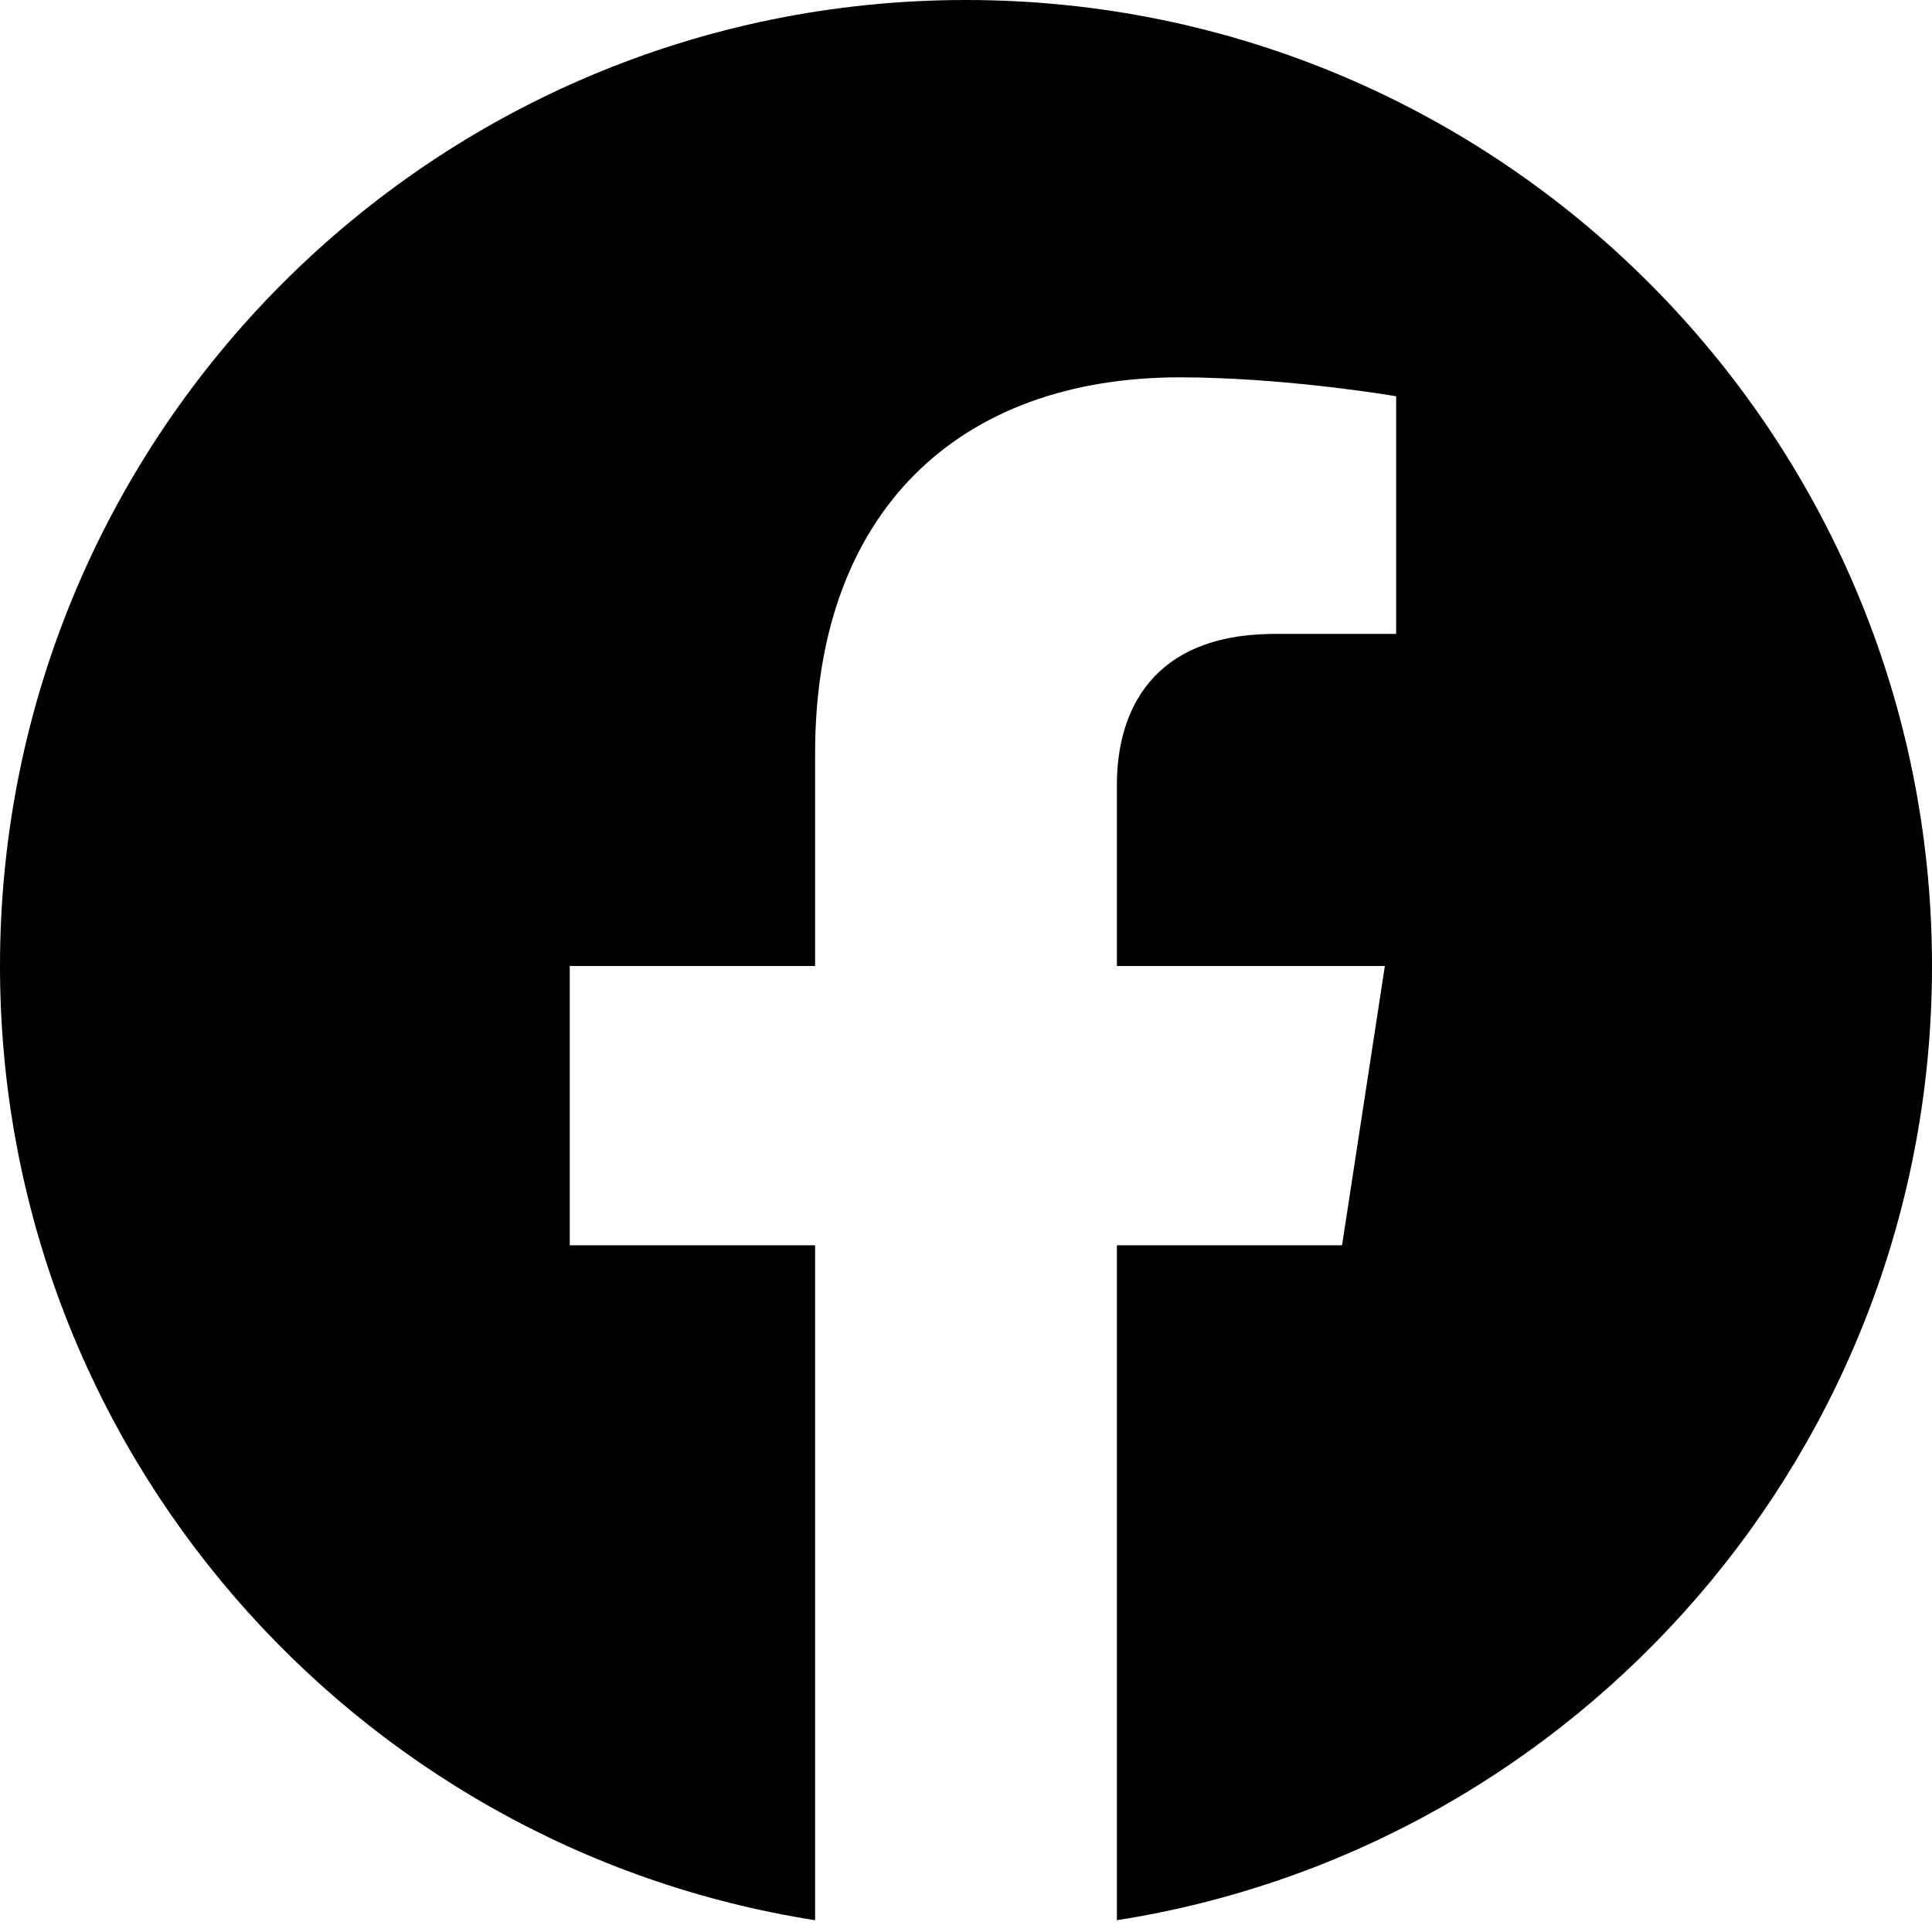
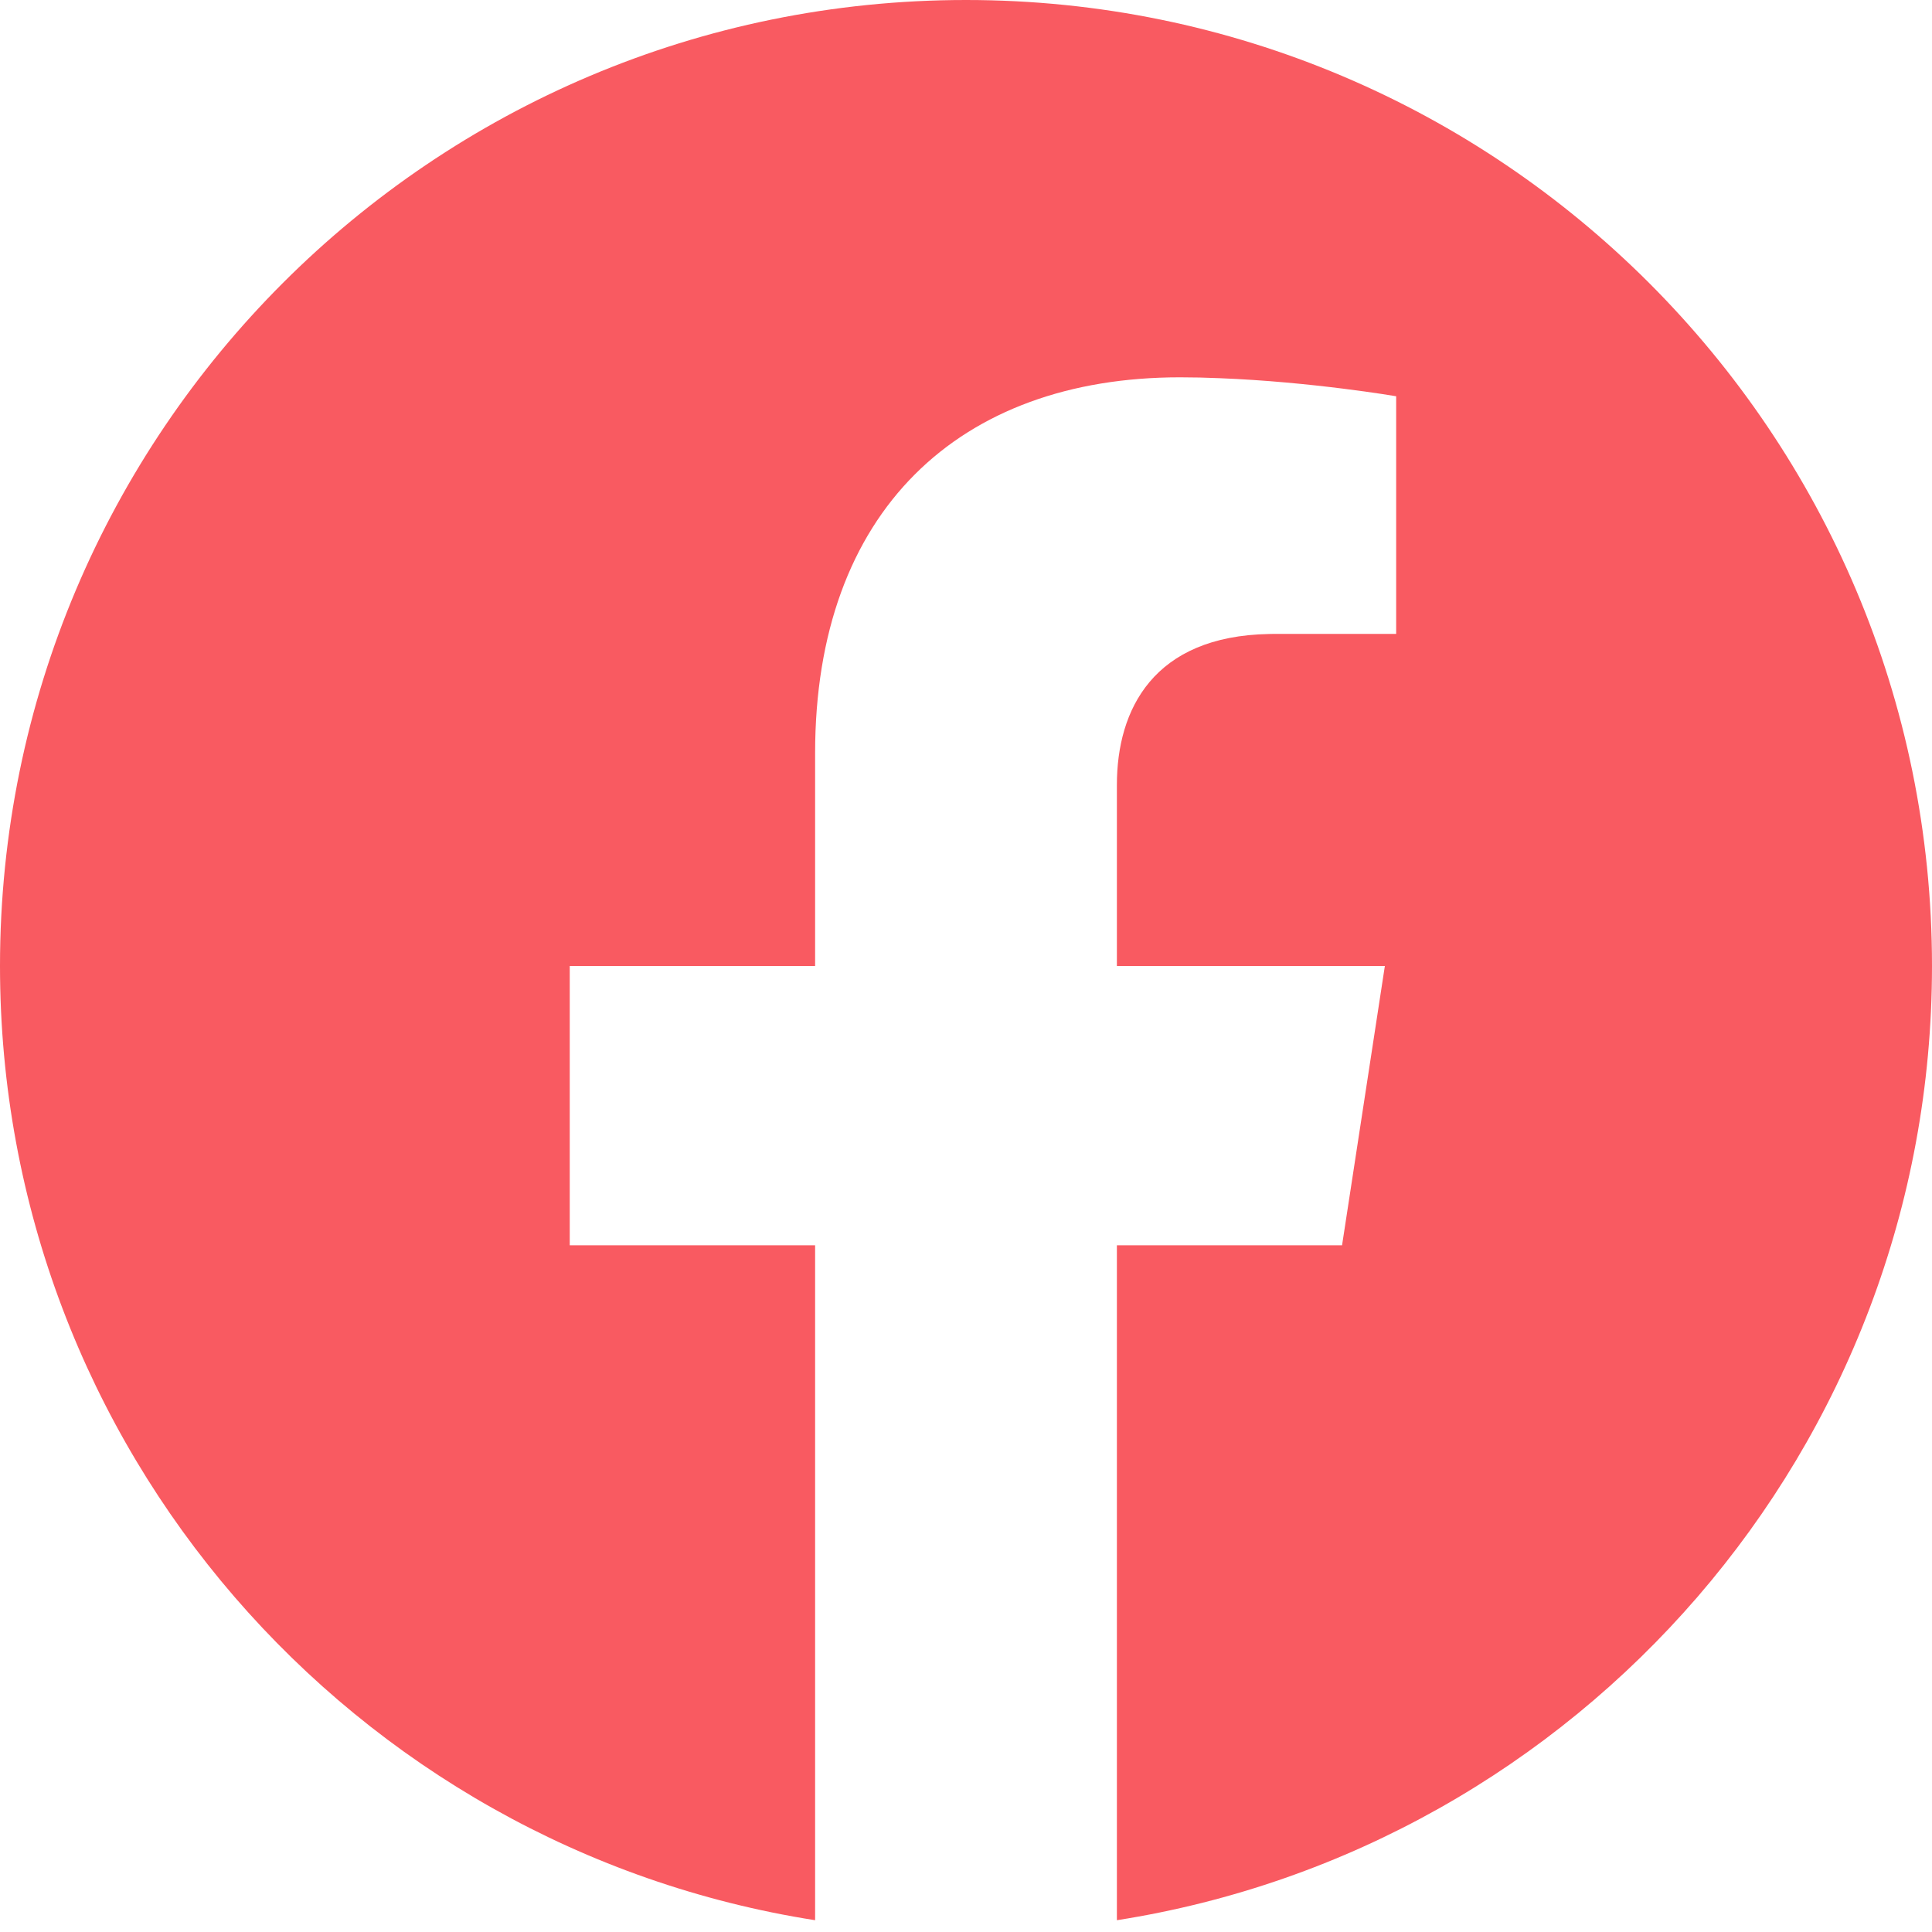
<svg xmlns="http://www.w3.org/2000/svg" viewBox="0 0 20 20" fill="none">
-   <path fill-rule="evenodd" clip-rule="evenodd" d="M10 0C15.523 0 20 4.477 20 10C20 14.991 16.343 19.128 11.562 19.878V12.891H13.893L14.336 10H11.562V8.125C11.562 7.345 11.939 6.585 13.138 6.563C13.156 6.563 13.174 6.562 13.192 6.562H14.453V4.102C14.453 4.102 13.577 3.952 12.625 3.915C12.489 3.909 12.351 3.906 12.215 3.906C9.93 3.906 8.438 5.291 8.438 7.797V10H5.898V12.891H8.438V19.878C3.657 19.128 0 14.991 0 10C0 4.477 4.477 0 10 0Z" fill="currentColor" />
+   <path fill-rule="evenodd" clip-rule="evenodd" d="M10 0C15.523 0 20 4.477 20 10C20 14.991 16.343 19.128 11.562 19.878V12.891H13.893L14.336 10H11.562V8.125C11.562 7.345 11.939 6.585 13.138 6.563C13.156 6.563 13.174 6.562 13.192 6.562H14.453V4.102C14.453 4.102 13.577 3.952 12.625 3.915C12.489 3.909 12.351 3.906 12.215 3.906C9.93 3.906 8.438 5.291 8.438 7.797V10H5.898V12.891H8.438V19.878C3.657 19.128 0 14.991 0 10C0 4.477 4.477 0 10 0Z" fill="#f95a61" />
</svg>
